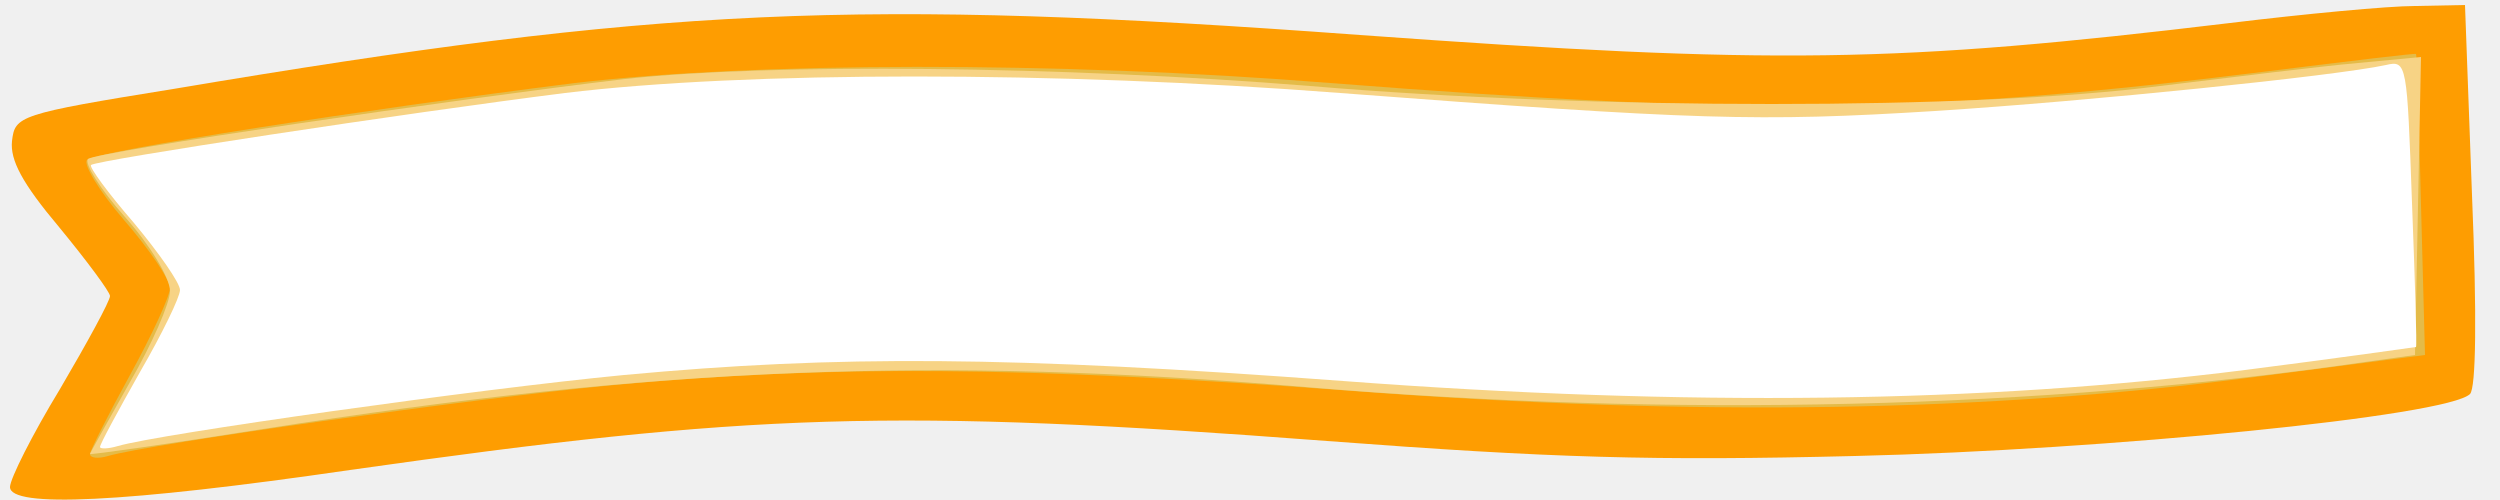
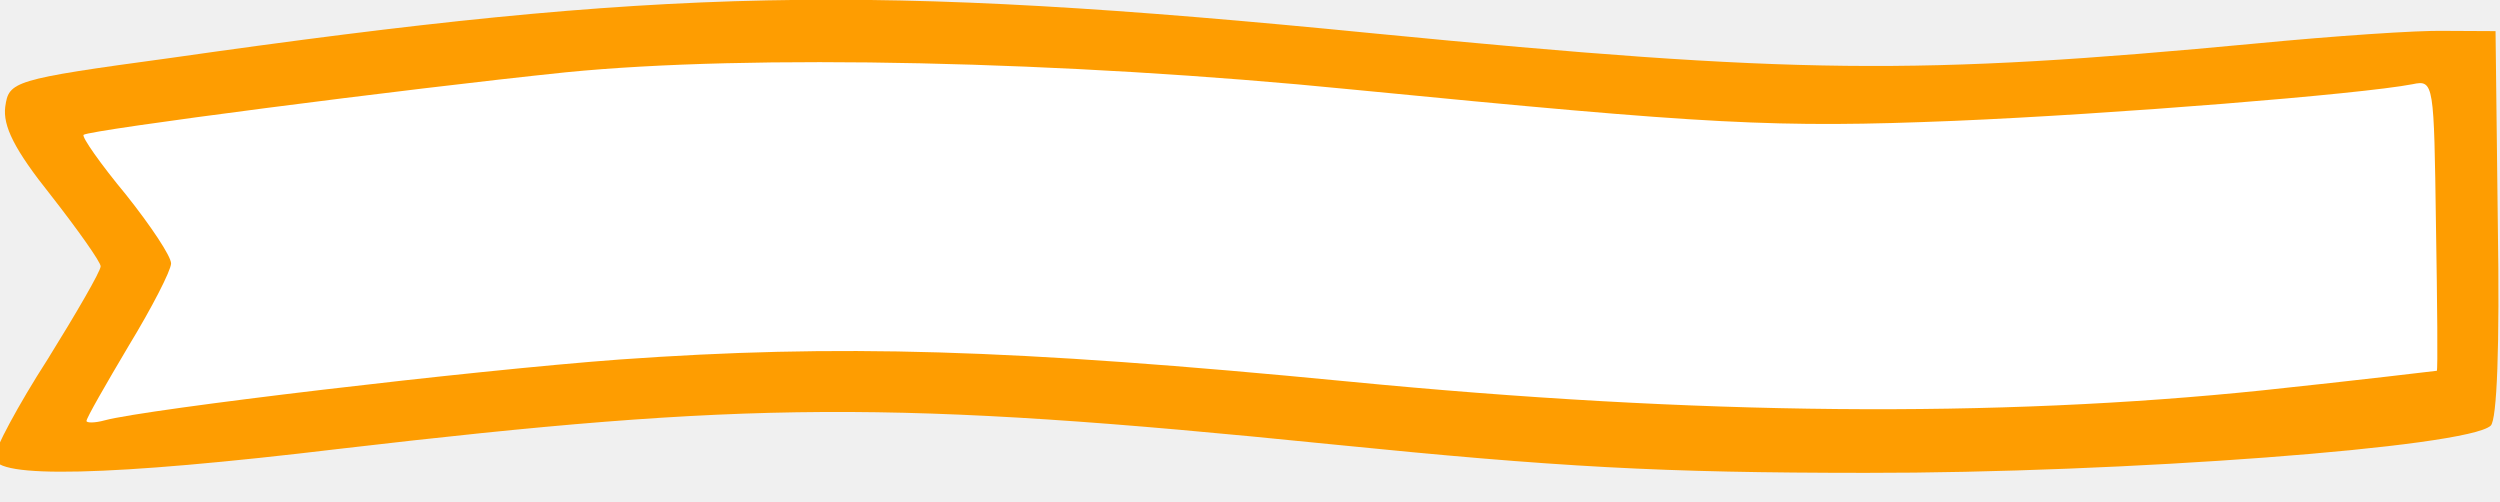
- <svg xmlns="http://www.w3.org/2000/svg" version="1.0" width="250px" height="50px" viewBox="0 0 2500 500" preserveAspectRatio="xMidYMid meet">
-   <g id="layer101" fill="#fe9d01" stroke="none">
-     <path d="M10 487 c0 -8 22 -52 50 -98 27 -46 50 -88 50 -93 0 -4 -23 -35 -51 -69 -37 -44 -49 -67 -47 -86 3 -25 6 -27 161 -52 487 -82 684 -91 1187 -54 415 30 536 28 870 -12 74 -9 158 -17 185 -17 l50 -1 7 190 c5 121 4 193 -2 199 -22 22 -363 56 -615 62 -202 5 -303 2 -528 -15 -434 -33 -576 -28 -977 29 -227 33 -340 38 -340 17z" />
+ <svg xmlns="http://www.w3.org/2000/svg" version="1.0" width="246.52" height="49.459" viewBox="0 0 2465.201 494.592" preserveAspectRatio="xMidYMid meet" id="svg4600">
+   <defs id="defs4604" />
+   <g id="layer101" style="fill:#fe9d01;stroke:none" transform="rotate(1.435216,1437.197,-149.3966)">
+     <path d="m 10,487 c 0,-8 22,-52 50,-98 27,-46 50,-88 50,-93 0,-4 -23,-35 -51,-69 C 22,183 10,160 12,141 15,116 18,114 173,89 660,7 857,-2 1360,35 c 415,30 536,28 870,-12 74,-9 158,-17 185,-17 l 50,-1 7,190 c 5,121 4,193 -2,199 -22,22 -363,56 -615,62 -202,5 -303,2 -528,-15 C 893,408 751,413 350,470 123,503 10,508 10,487 Z" id="path4588" />
  </g>
-   <g id="layer102" fill="#e4bb48" stroke="none">
-     <path d="M90 454 c0 -3 18 -39 40 -79 22 -40 40 -79 40 -87 0 -8 -20 -38 -46 -68 -25 -29 -41 -56 -37 -60 9 -9 281 -51 488 -77 178 -21 480 -22 755 0 423 33 596 31 940 -12 80 -10 146 -18 146 -17 1 1 3 69 5 151 l4 150 -170 22 c-267 35 -559 40 -902 14 -333 -25 -523 -26 -739 -6 -146 14 -465 59 -506 71 -10 3 -18 2 -18 -2z" />
-   </g>
-   <g id="layer103" fill="#f7d385" stroke="none">
-     <path d="M90 454 c0 -1 18 -33 40 -72 22 -38 40 -79 40 -91 0 -13 -20 -46 -45 -74 -25 -28 -41 -54 -37 -58 7 -7 368 -60 537 -80 145 -16 438 -13 685 7 283 24 665 24 850 0 74 -9 163 -20 198 -23 l63 -6 -3 149 -3 149 -50 7 c-324 47 -693 56 -1060 25 -370 -31 -647 -20 -1042 42 -95 15 -173 26 -173 25z" />
-   </g>
-   <g id="layer104" fill="#ffffff" stroke="none">
-     <path d="M100 447 c0 -3 18 -36 40 -75 22 -38 40 -75 40 -82 0 -7 -21 -37 -46 -67 -26 -30 -45 -56 -43 -58 6 -5 315 -52 474 -72 181 -22 492 -22 775 0 356 27 418 29 595 18 156 -10 400 -35 451 -46 21 -5 21 -1 26 138 3 78 5 143 4 144 0 0 -77 11 -171 23 -262 33 -557 37 -902 11 -334 -25 -504 -26 -719 -6 -146 14 -465 59 -506 71 -10 3 -18 3 -18 1z" />
+   <g id="layer104" transform="rotate(1.249799,1556.153,-243.5281)" style="fill:#ffffff;stroke:none">
+     <path d="m 100,447 c 0,-3 18,-36 40,-75 22,-38 40,-75 40,-82 0,-7 -21,-37 -46,-67 -26,-30 -45,-56 -43,-58 6,-5 315,-52 474,-72 181,-22 492,-22 775,0 356,27 418,29 595,18 156,-10 400,-35 451,-46 21,-5 21,-1 26,138 3,78 5,143 4,144 0,0 -77,11 -171,23 -262,33 -557,37 -902,11 -334,-25 -504,-26 -719,-6 -146,14 -465,59 -506,71 -10,3 -18,3 -18,1 z" id="path4597" />
  </g>
</svg>
